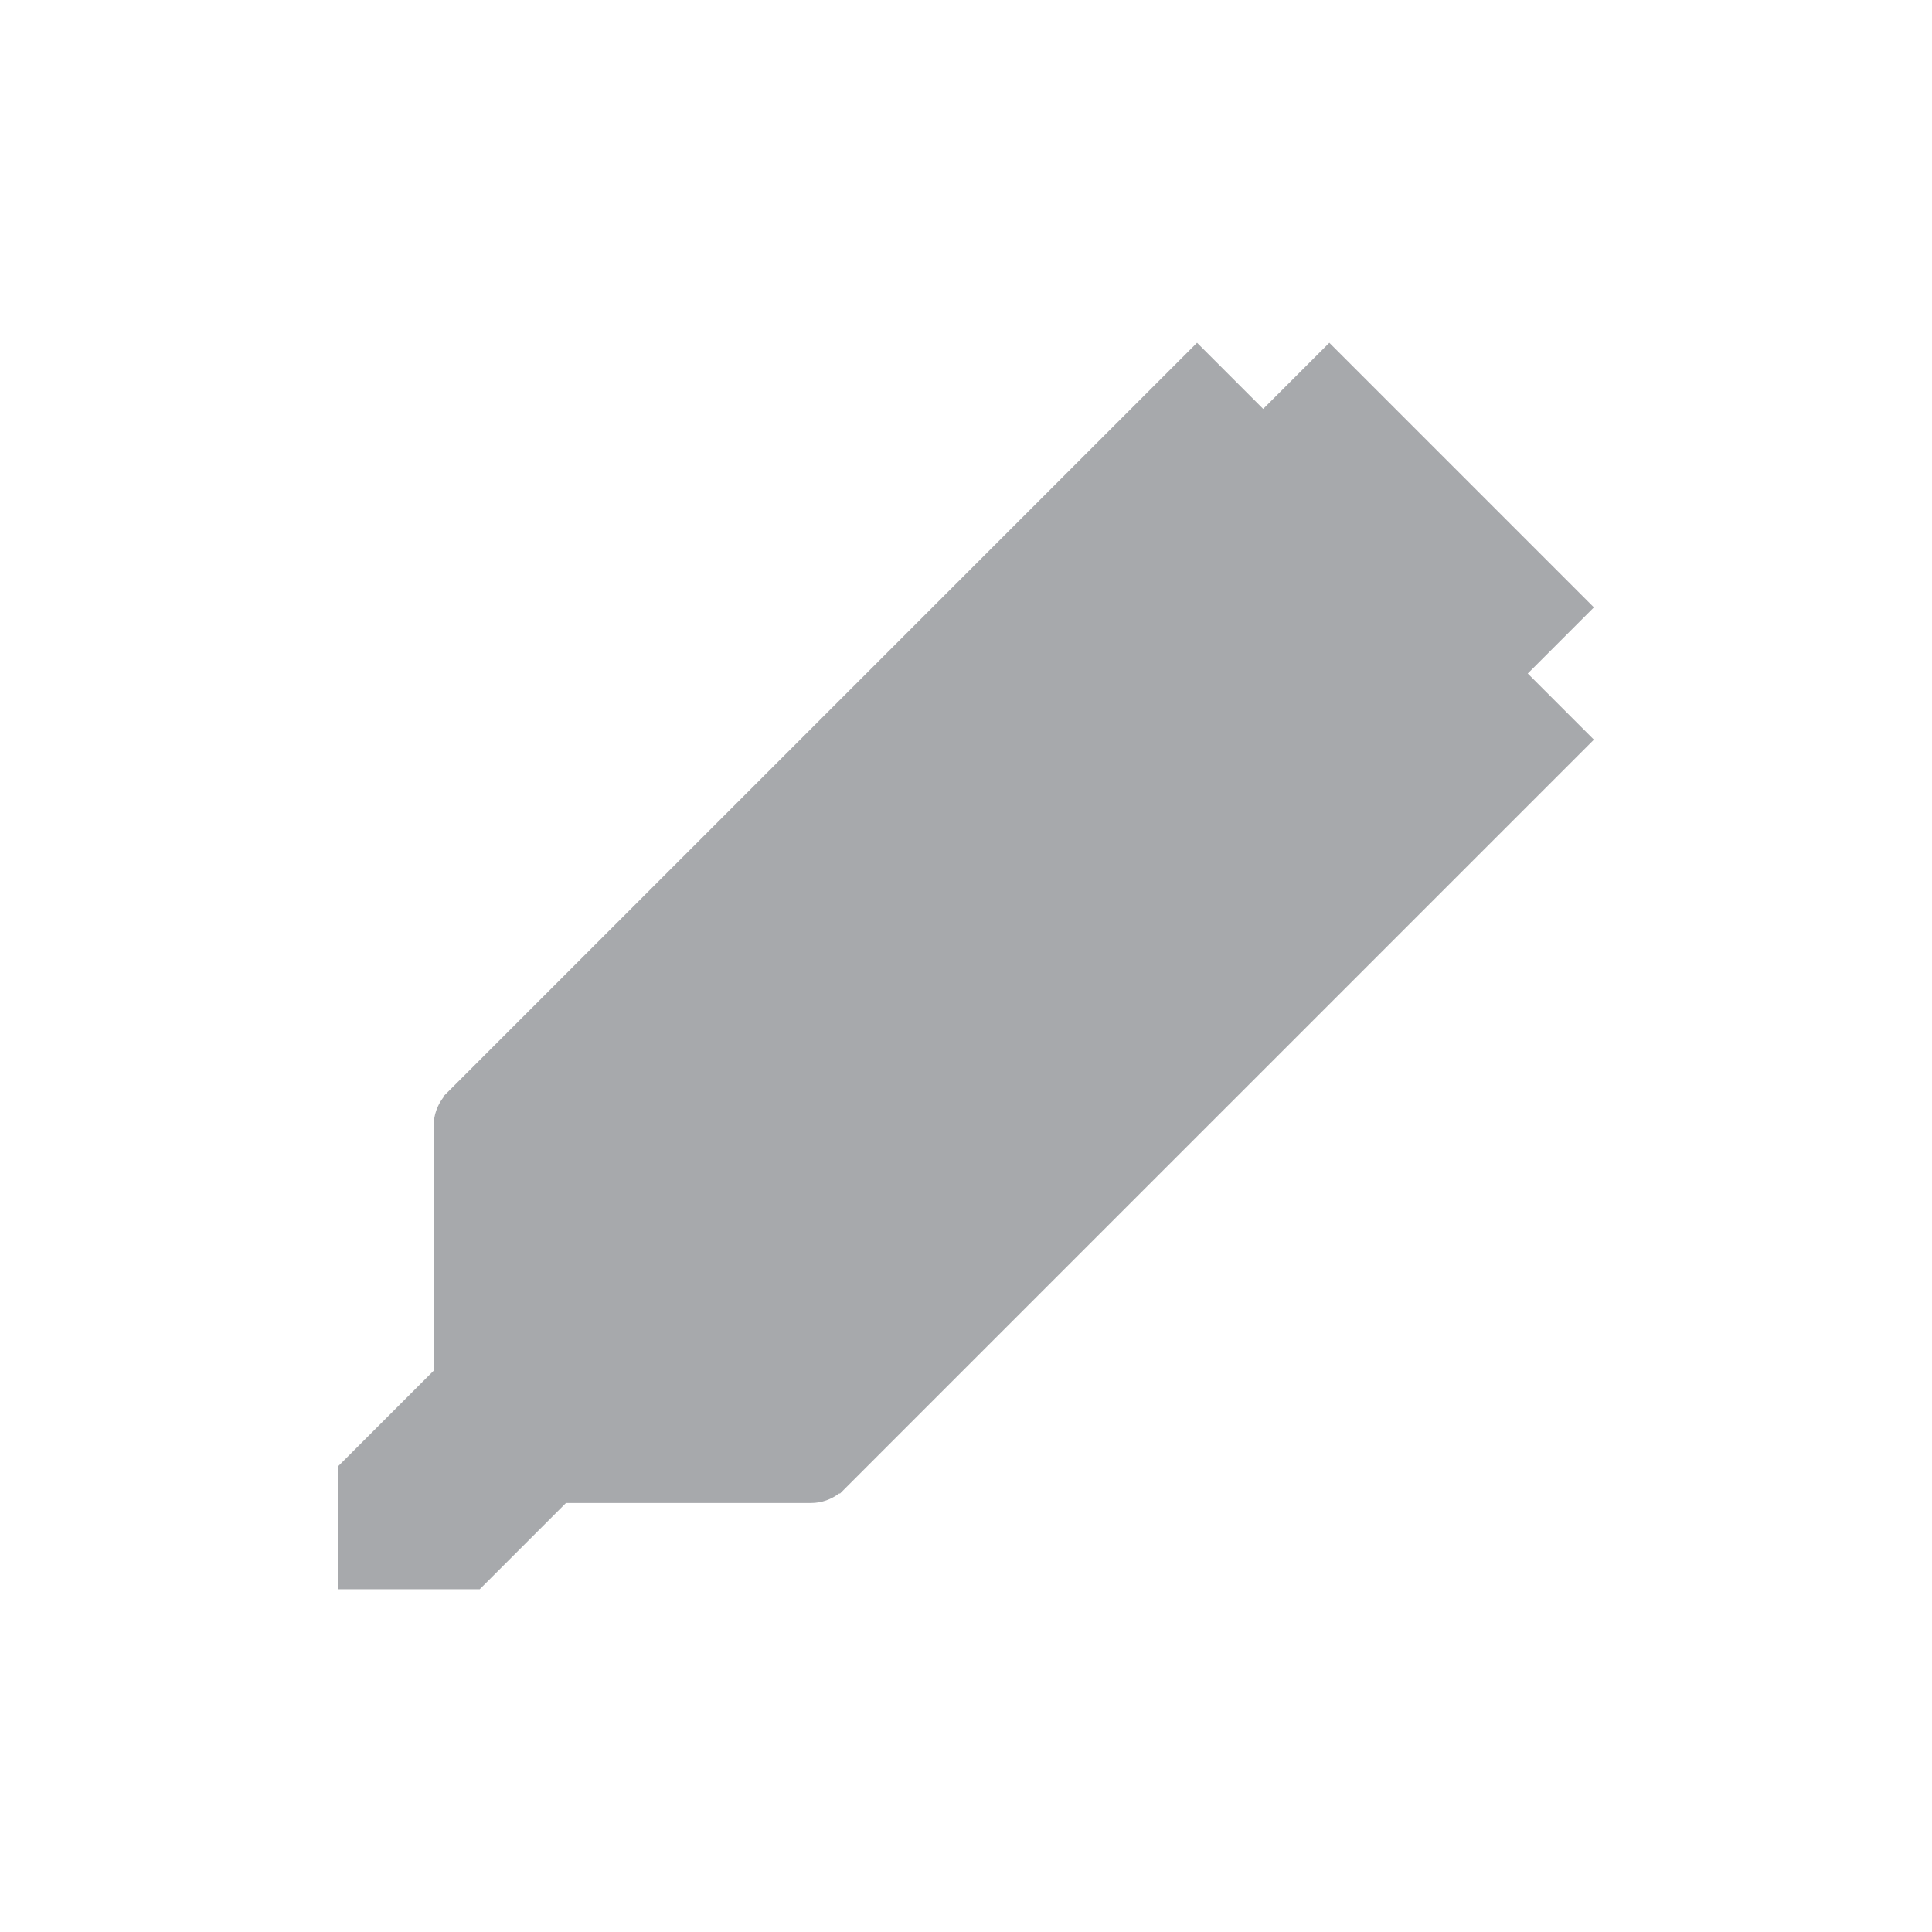
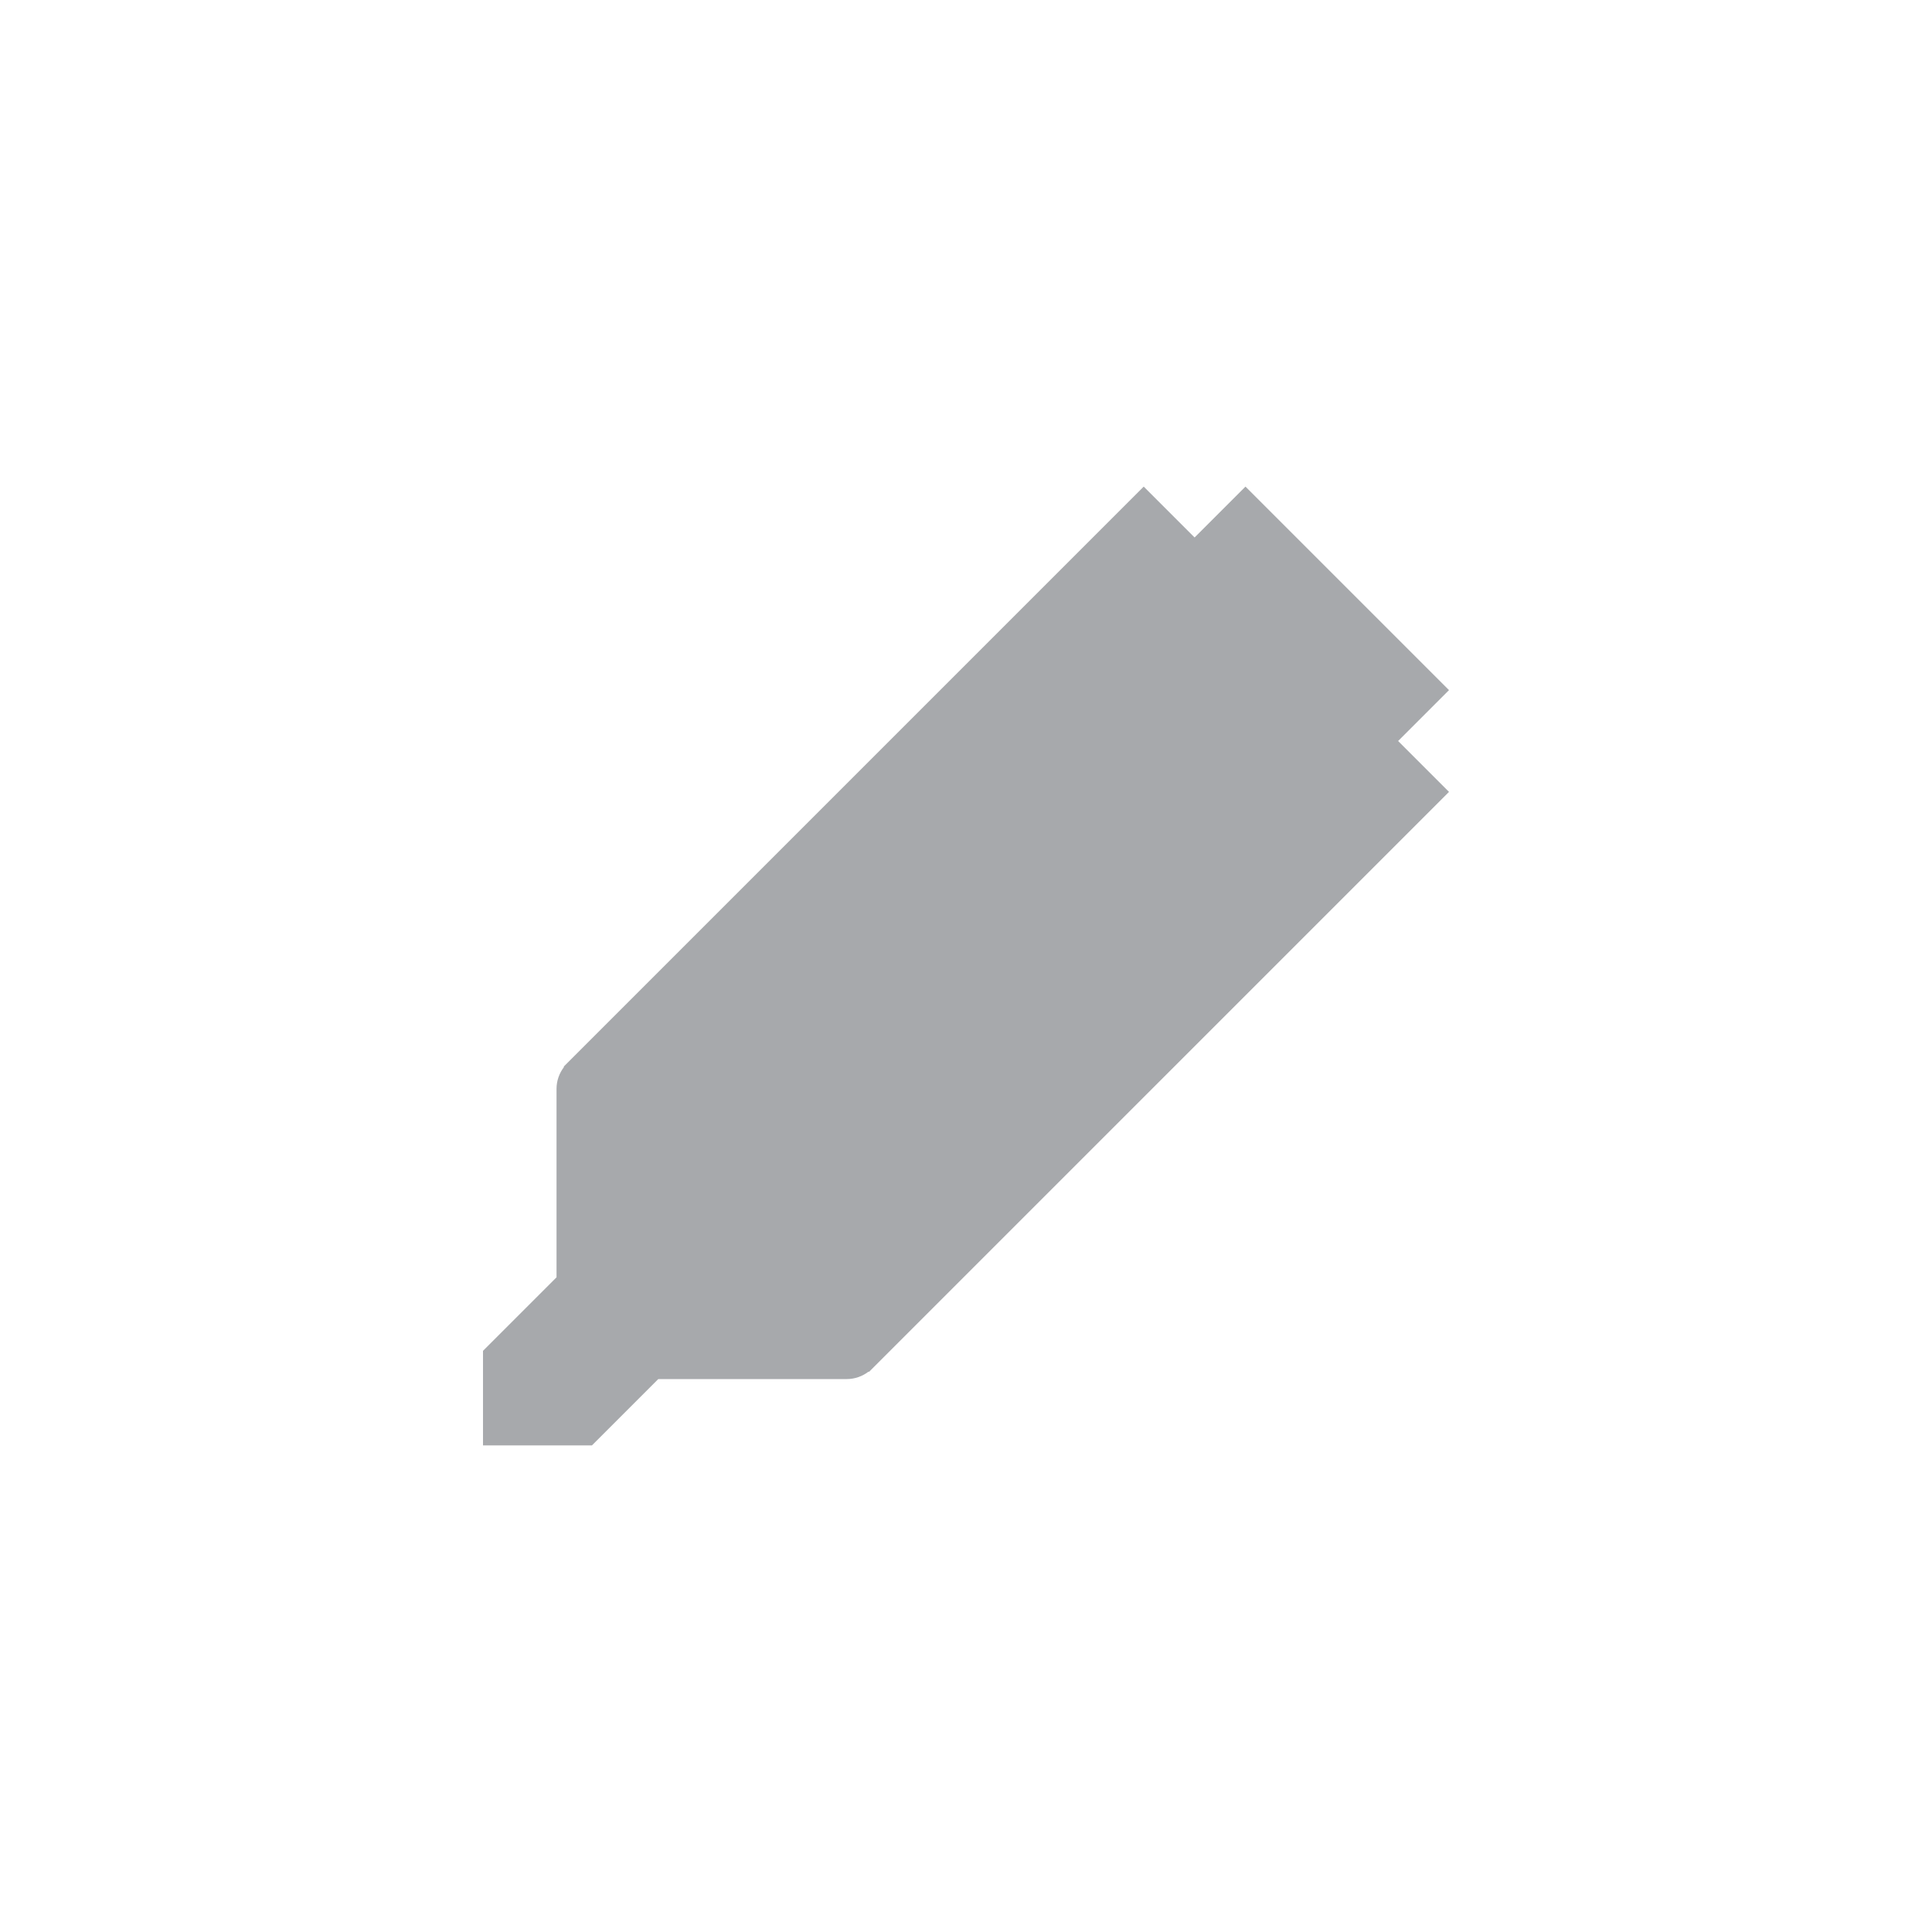
<svg xmlns="http://www.w3.org/2000/svg" version="1.1" id="Layer_1" x="0px" y="0px" width="200px" height="200px" viewBox="0 0 200 200" enable-background="new 0 0 200 200" xml:space="preserve">
-   <path fill="#A7A9AC" d="M165,62.874l-27.39-27.39l-6.847,6.847l-6.847-6.847l-78.061,78.061l0.045,0.045  c-0.622,0.819-1.005,1.829-1.005,2.937v25.367L35,151.789v12.726h14.663l8.927-8.927h25.367c1.108,0,2.118-0.383,2.937-1.005  l0.045,0.045L165,76.569l-6.847-6.847L165,62.874z" />
+   <path fill="#A7A9AC" d="M150,71.441l-21.069-21.069l-5.267,5.267l-5.267-5.267L58.35,110.419l0.035,0.035  c-0.478,0.63-0.773,1.407-0.773,2.259v19.513L50,139.838v9.789h11.279l6.867-6.867h19.513c0.852,0,1.629-0.295,2.259-0.773  l0.035,0.035L150,81.976l-5.267-5.267L150,71.441z" />
</svg>
